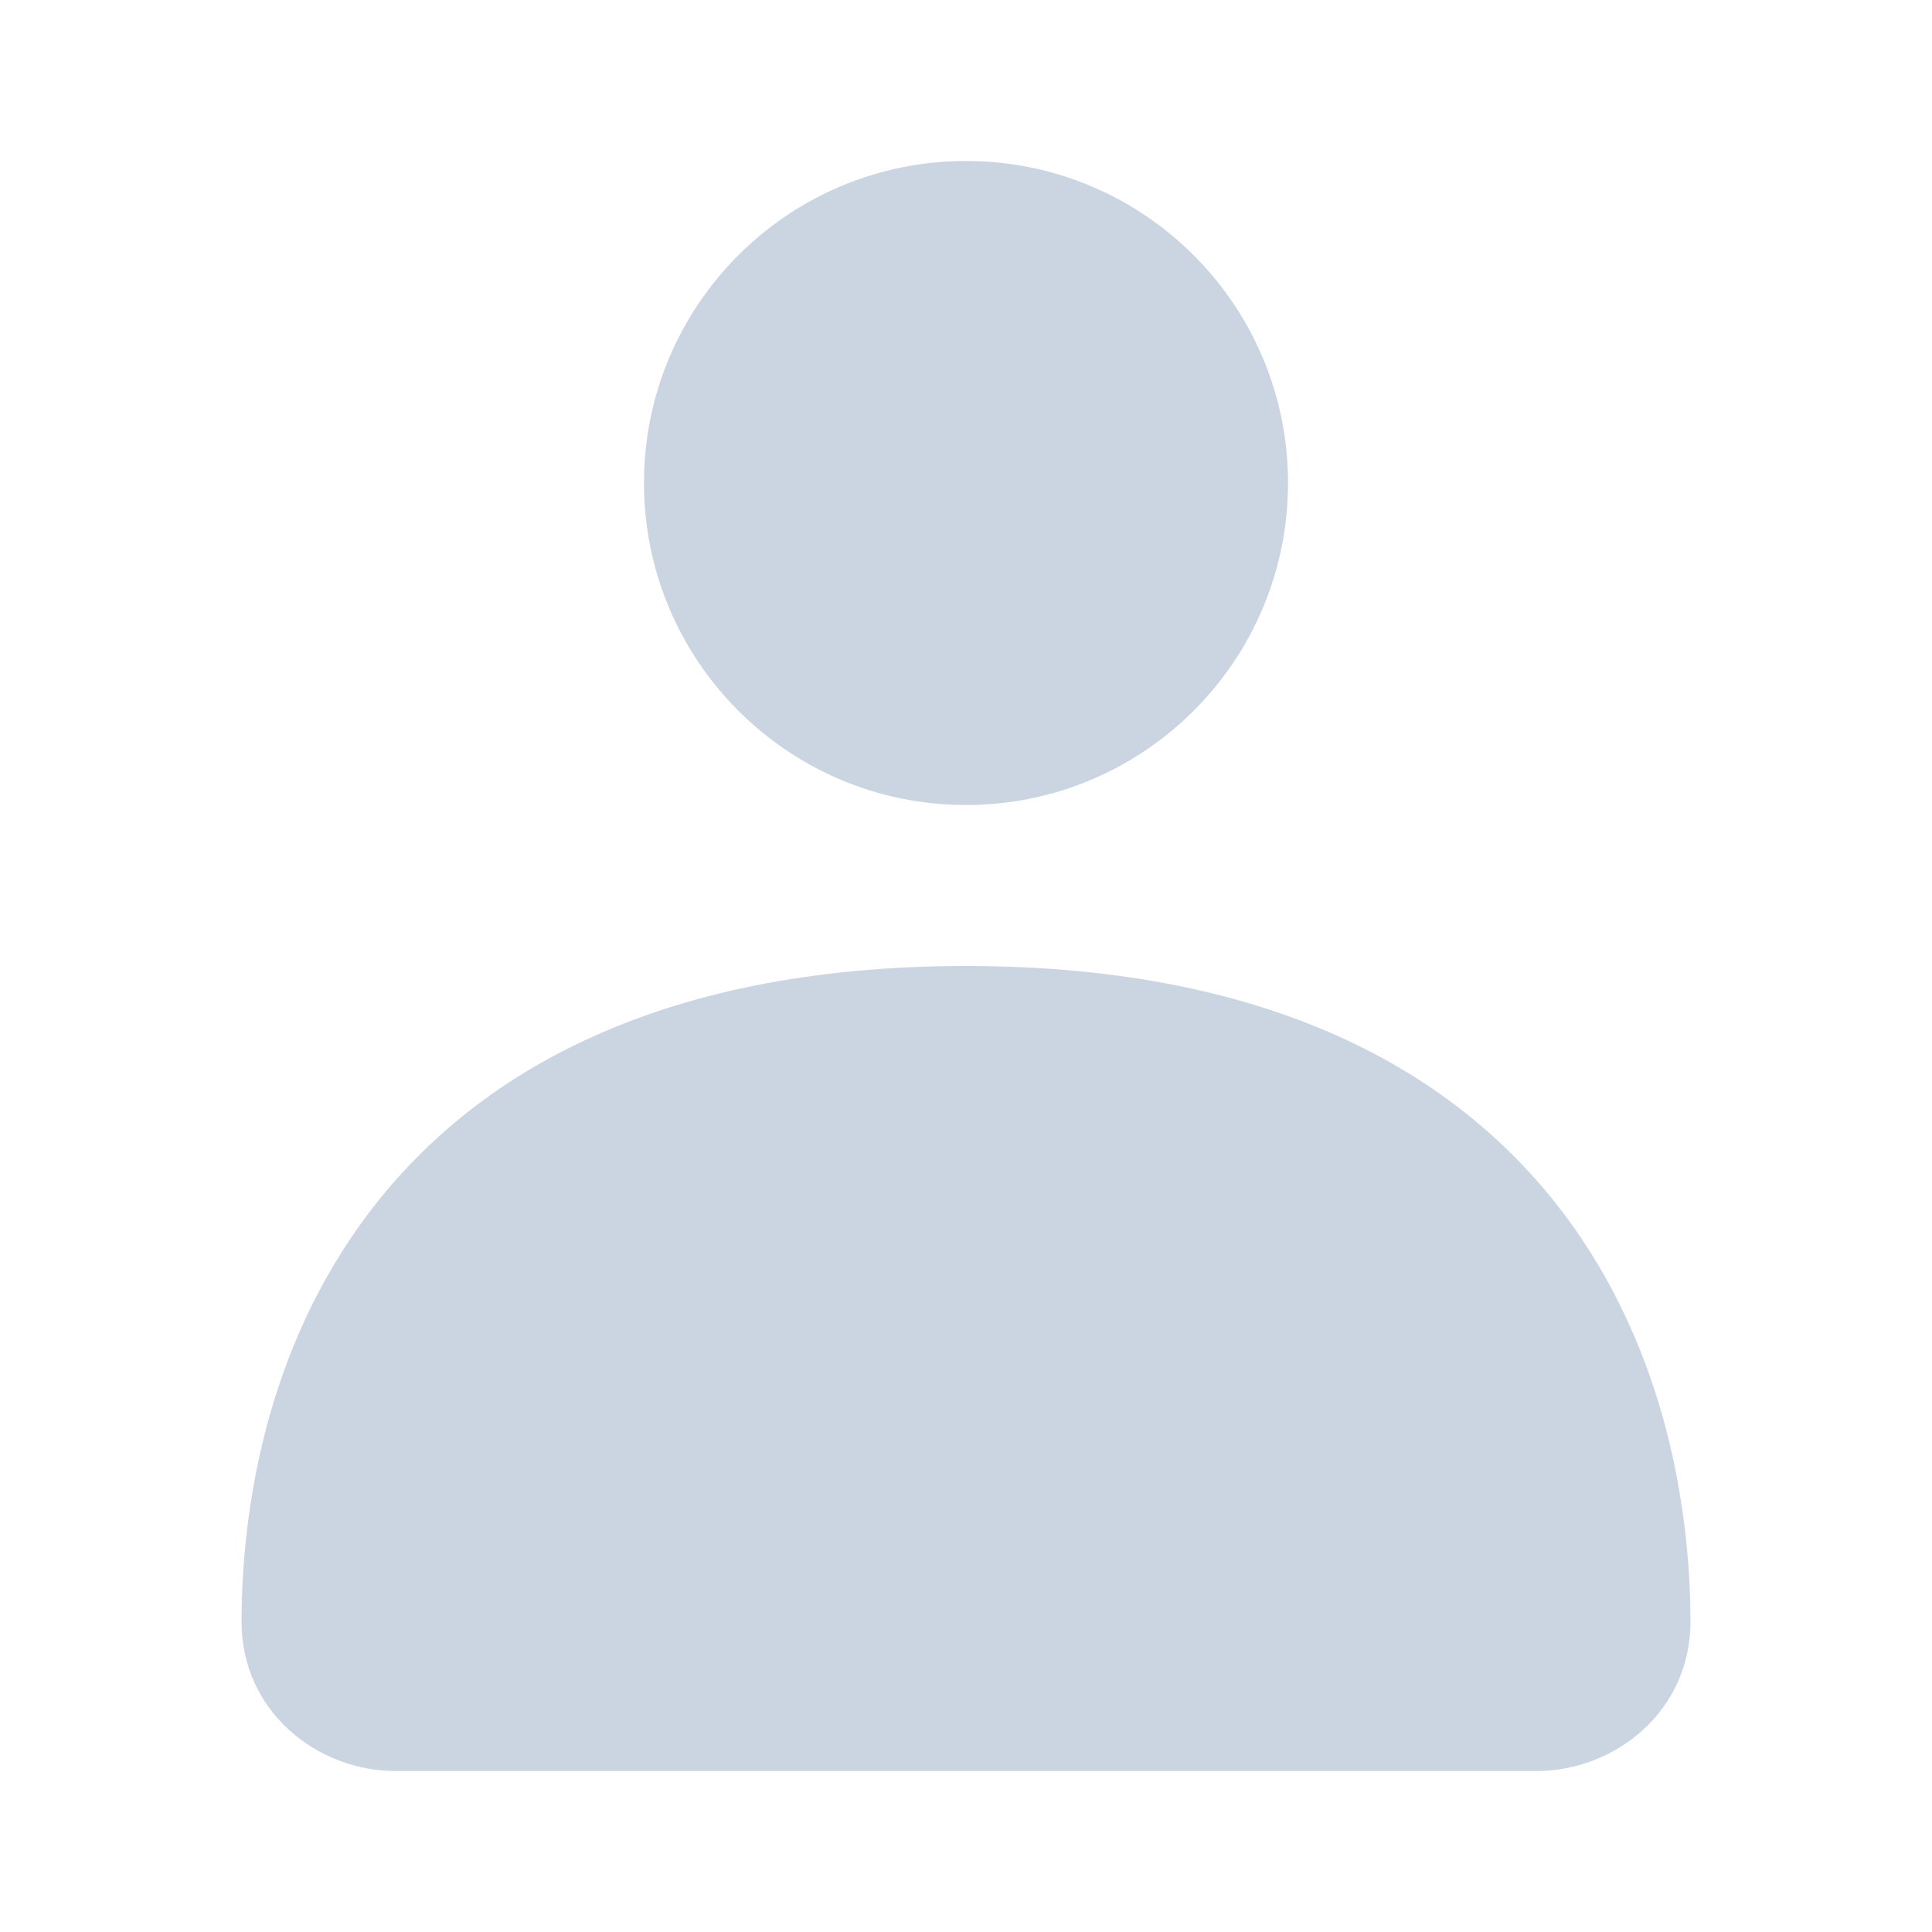
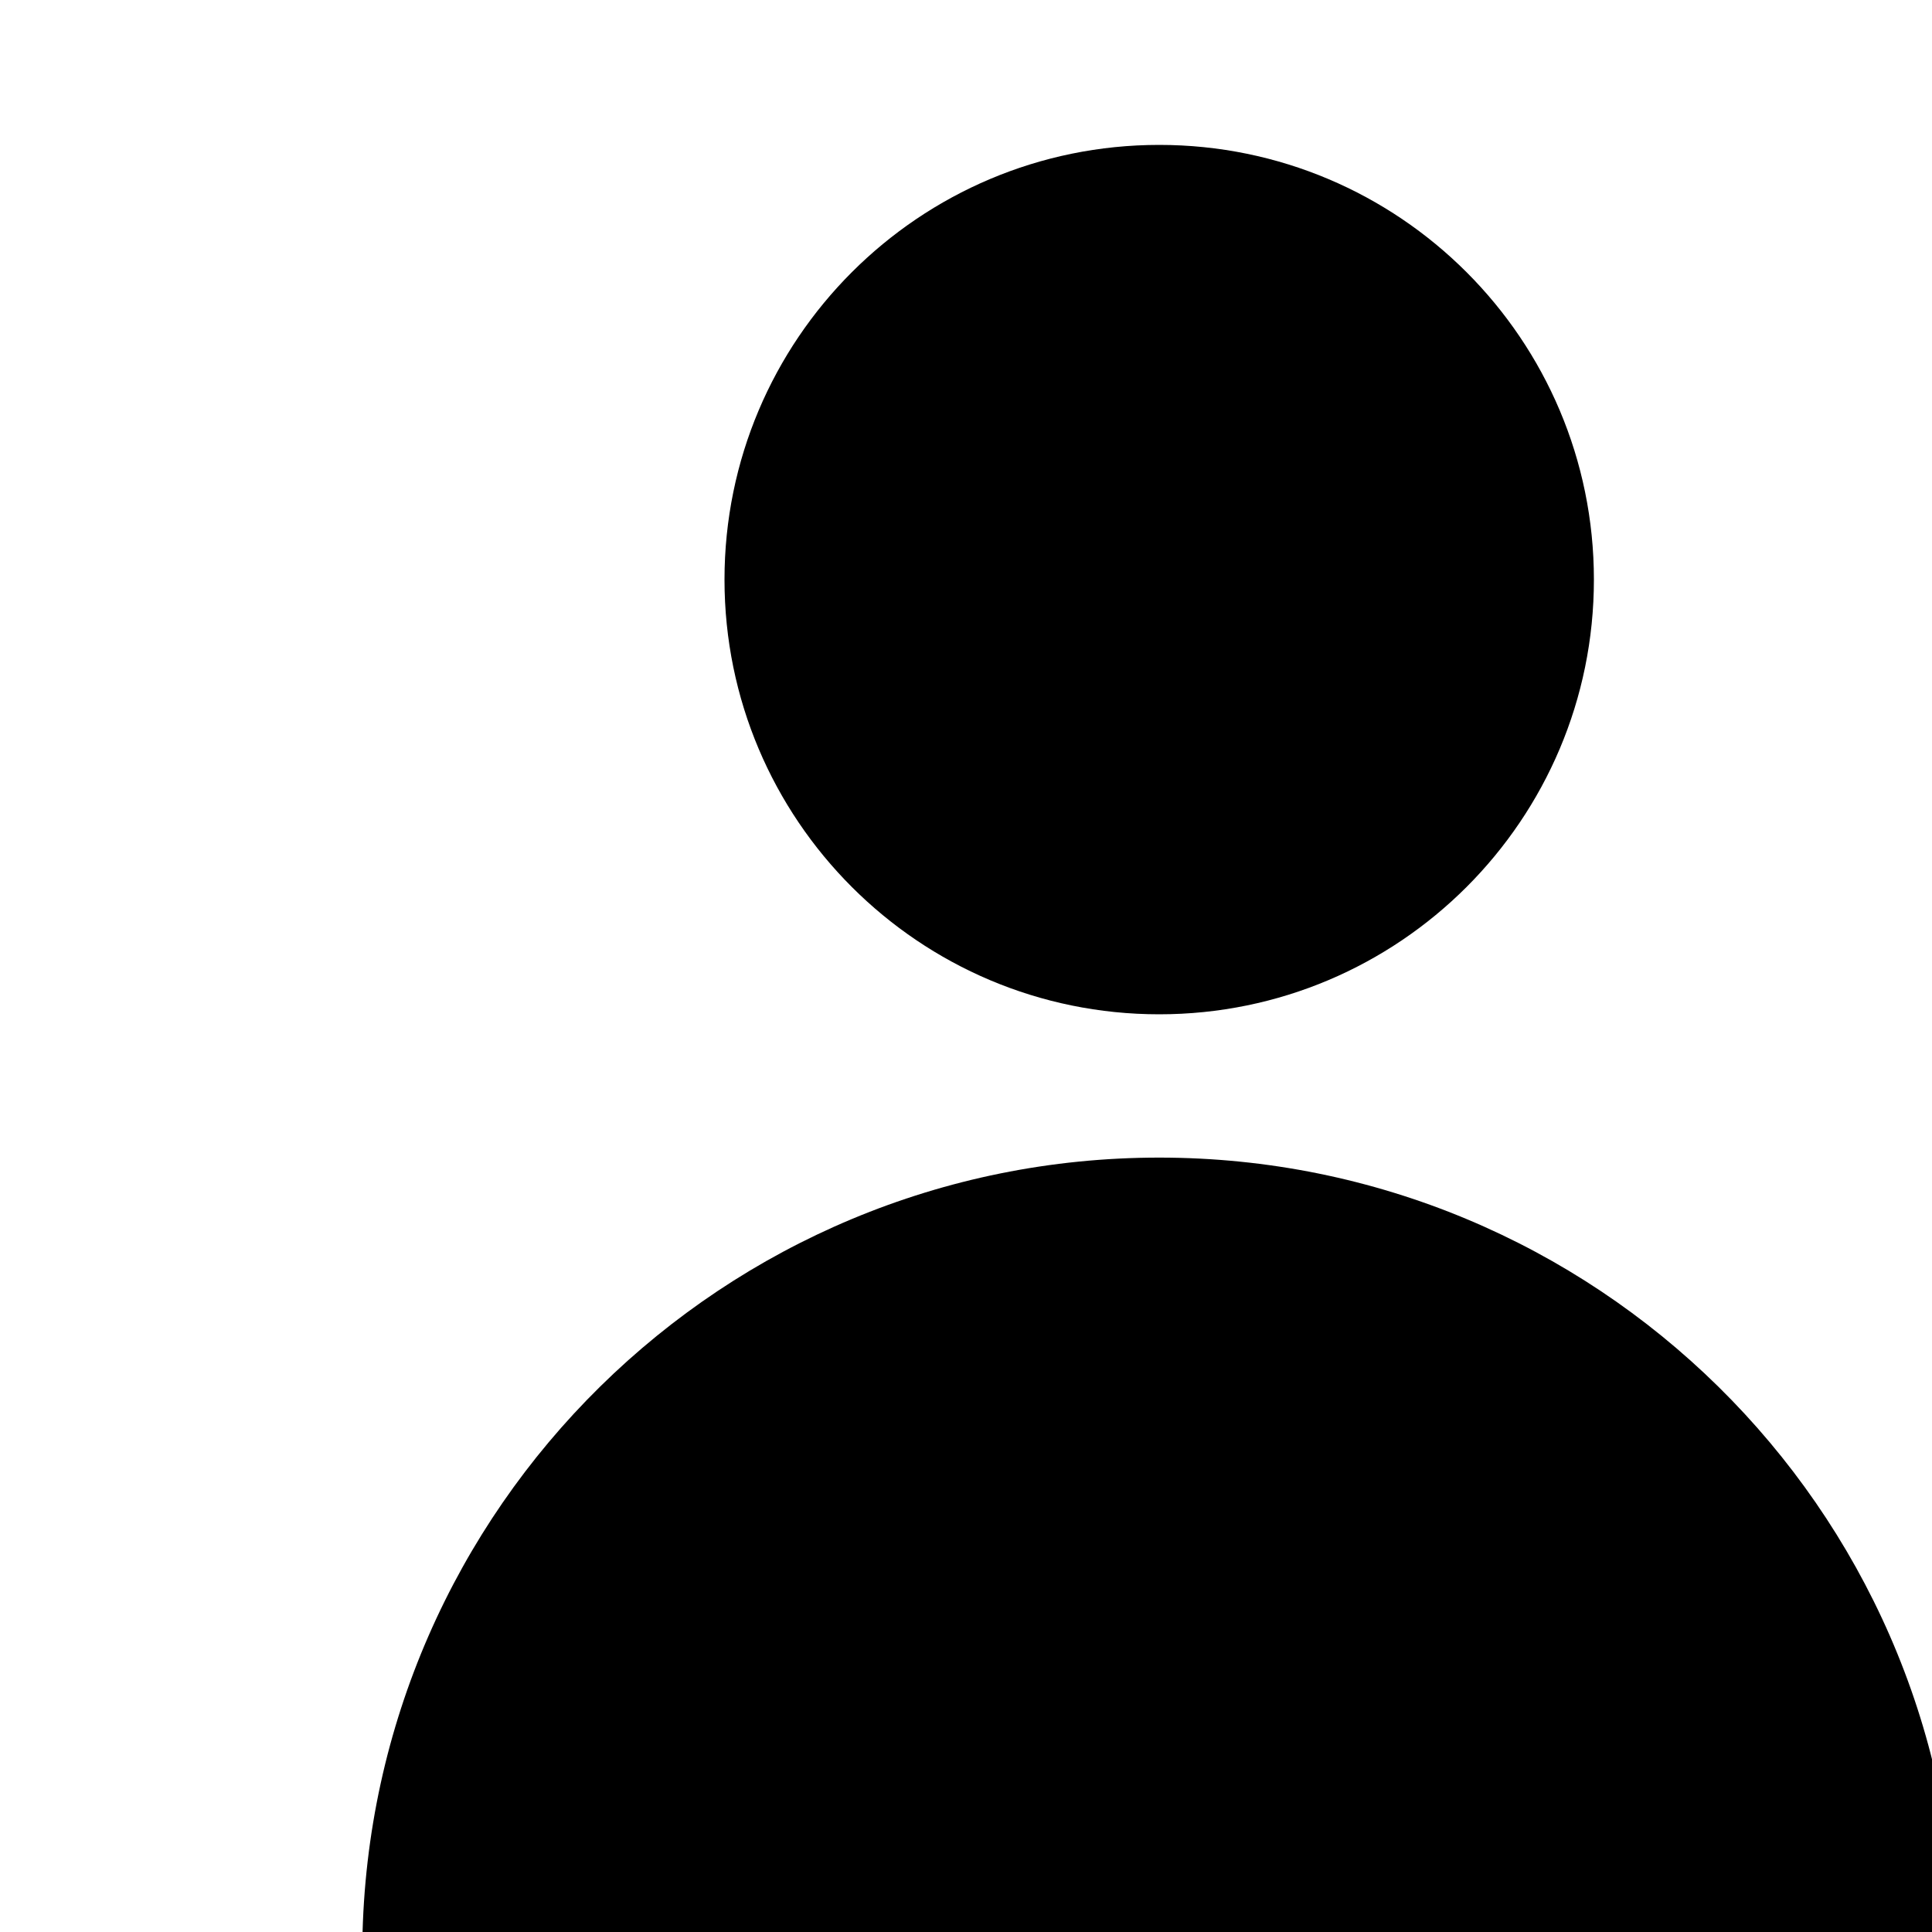
- <svg xmlns="http://www.w3.org/2000/svg" width="31" height="31" viewBox="0 0 31 31" fill="none">
-   <path fill-rule="evenodd" clip-rule="evenodd" d="M5.782 19.646C7.48 17.28 10.486 15.5 15.5 15.5C20.513 15.5 23.52 17.28 25.218 19.646C26.858 21.934 27.12 24.555 27.125 26.006C27.13 27.465 25.907 28.417 24.653 28.417H6.346C5.093 28.417 3.87 27.465 3.875 26.006C3.88 24.555 4.141 21.934 5.782 19.646Z" fill="#CBD5E1" />
-   <path fill-rule="evenodd" clip-rule="evenodd" d="M15.5 12.917C18.354 12.917 20.667 10.603 20.667 7.75C20.667 4.896 18.354 2.583 15.5 2.583C12.646 2.583 10.333 4.896 10.333 7.75C10.333 10.603 12.646 12.917 15.5 12.917Z" fill="#CBD5E1" />
+ <svg xmlns="http://www.w3.org/2000/svg" viewBox="0 0 20 20" fill="currentColor" class="size-6 object-cover text-gray-500">
+   <path fill-rule="evenodd" d="M7.5 6a4.5 4.5 0 1 1 9 0 4.5 4.5 0 0 1-9 0ZM3.751 20.105a8.25 8.25 0 0 1 16.498 0 .75.75 0 0 1-.437.695A18.683 18.683 0 0 1 12 22.5c-2.786 0-5.433-.608-7.812-1.7a.75.75 0 0 1-.437-.695Z" clip-rule="evenodd" />
</svg>
